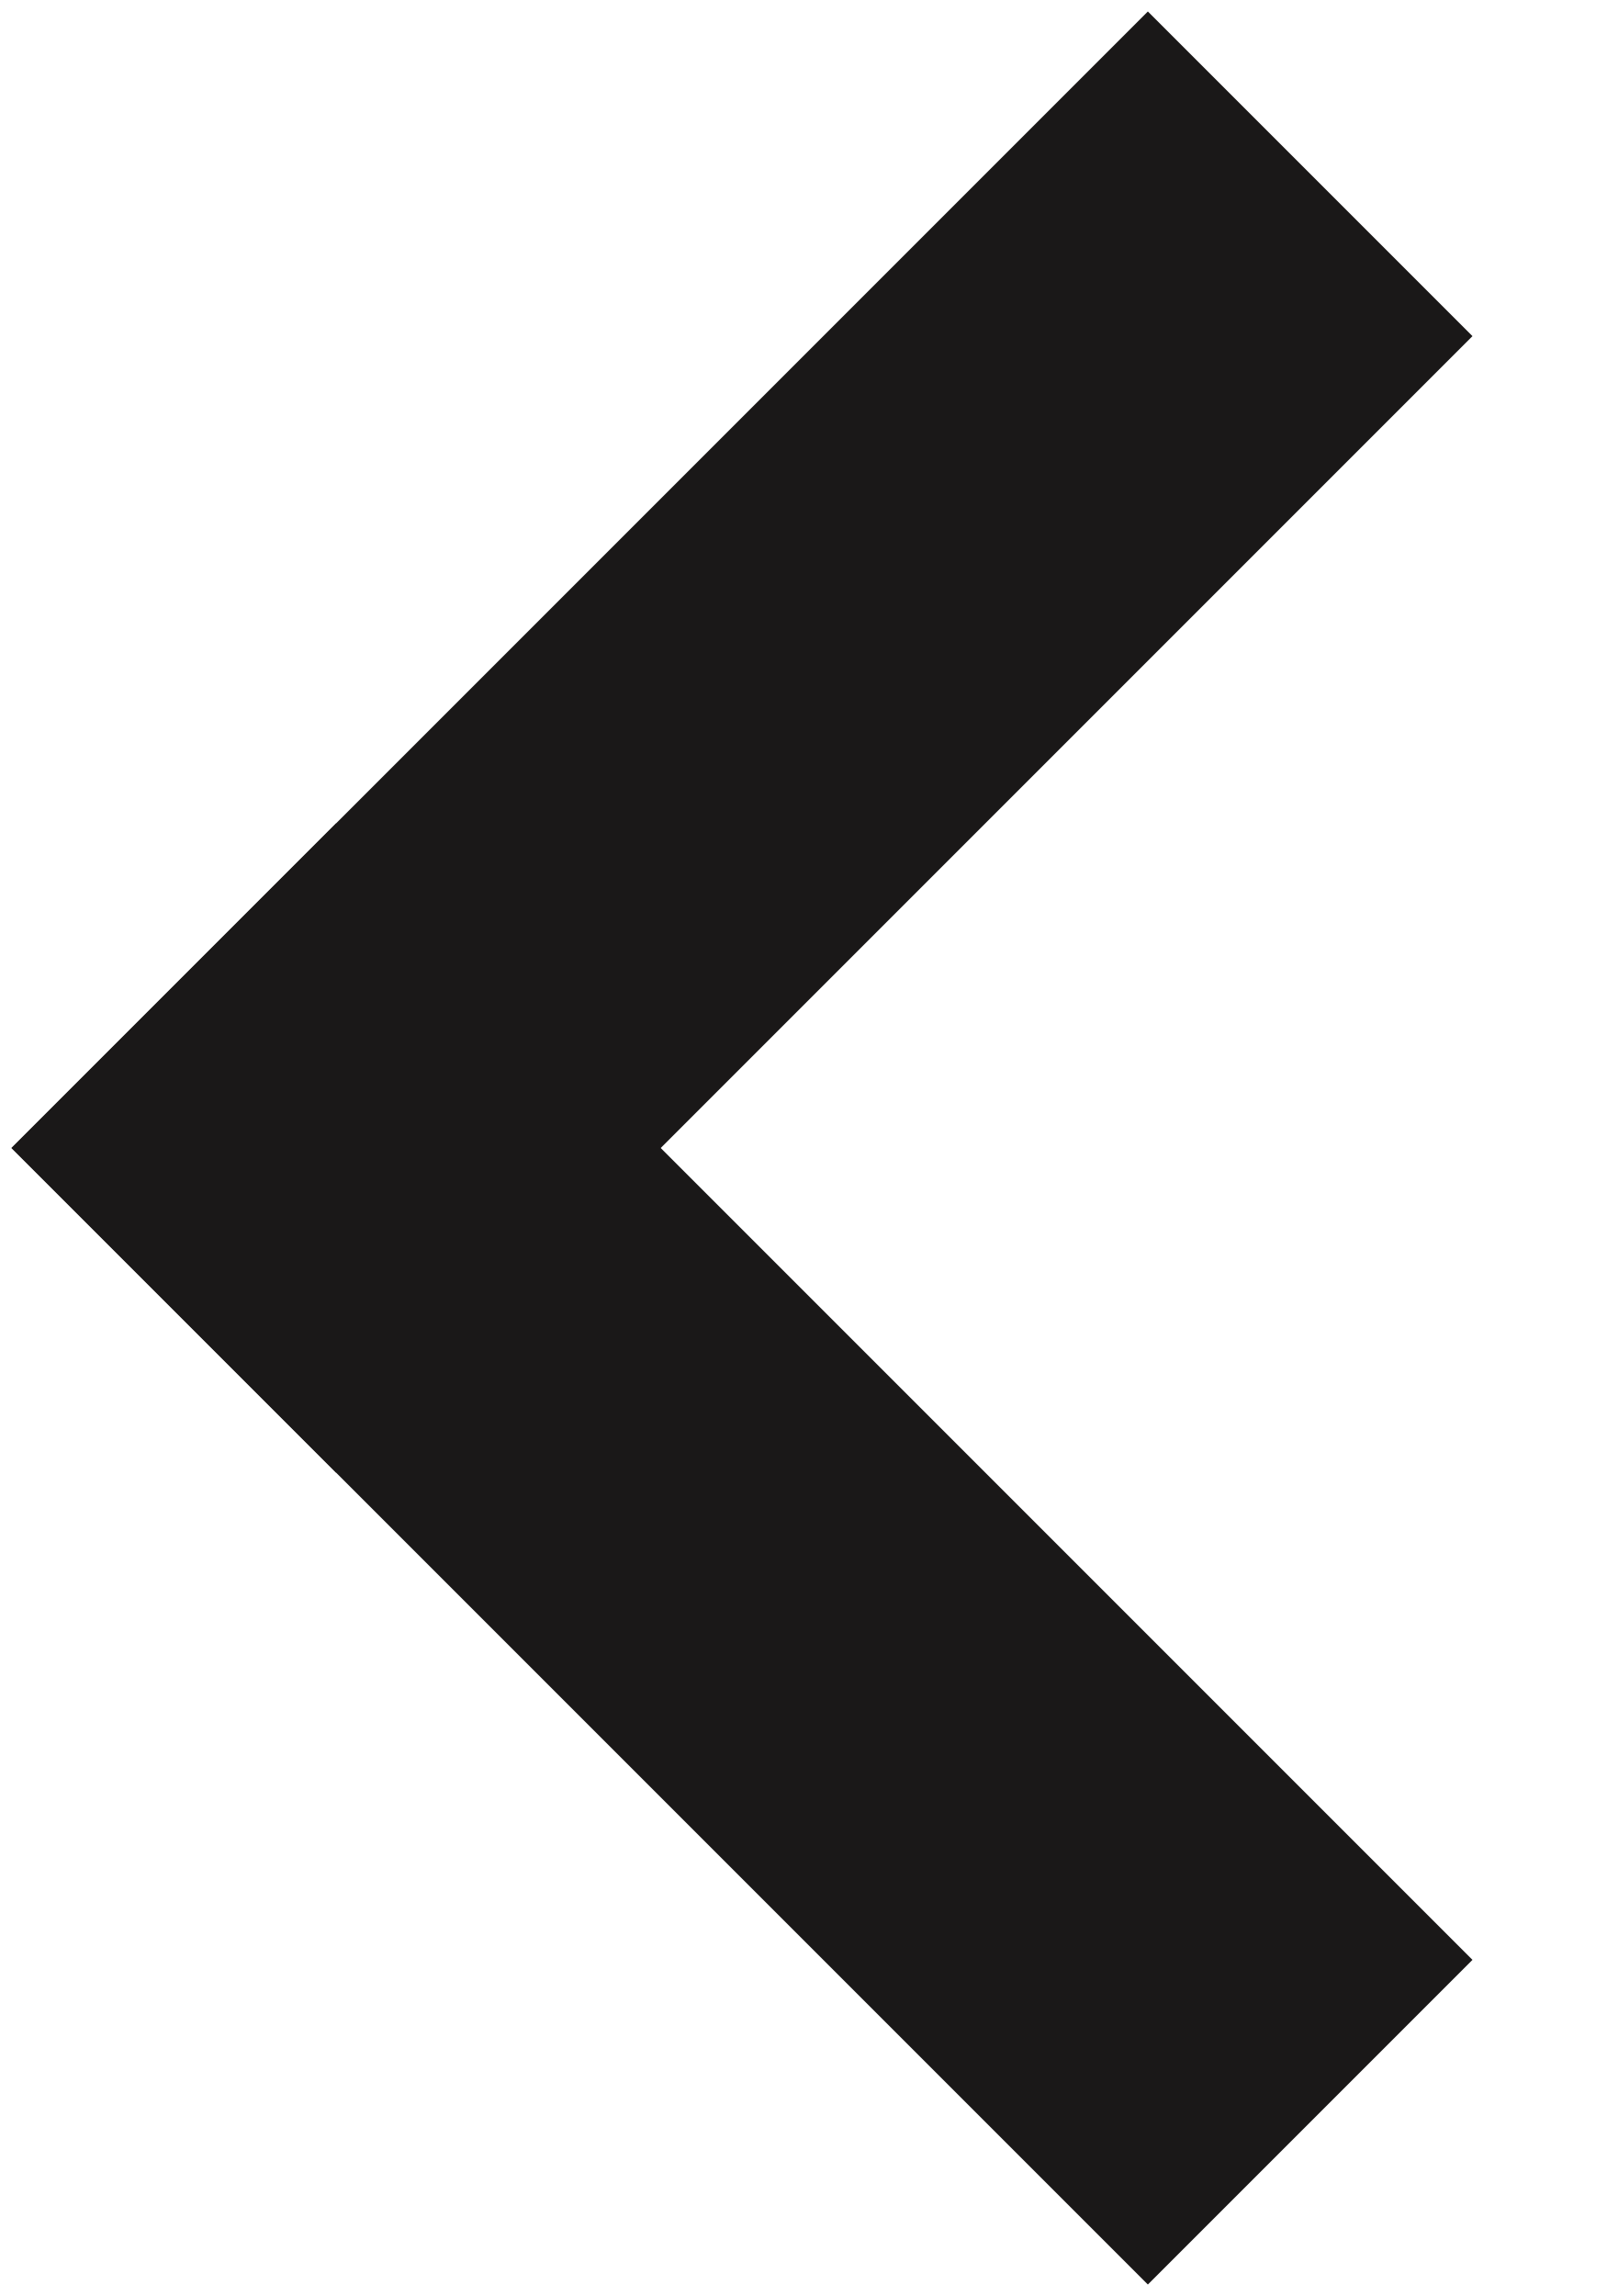
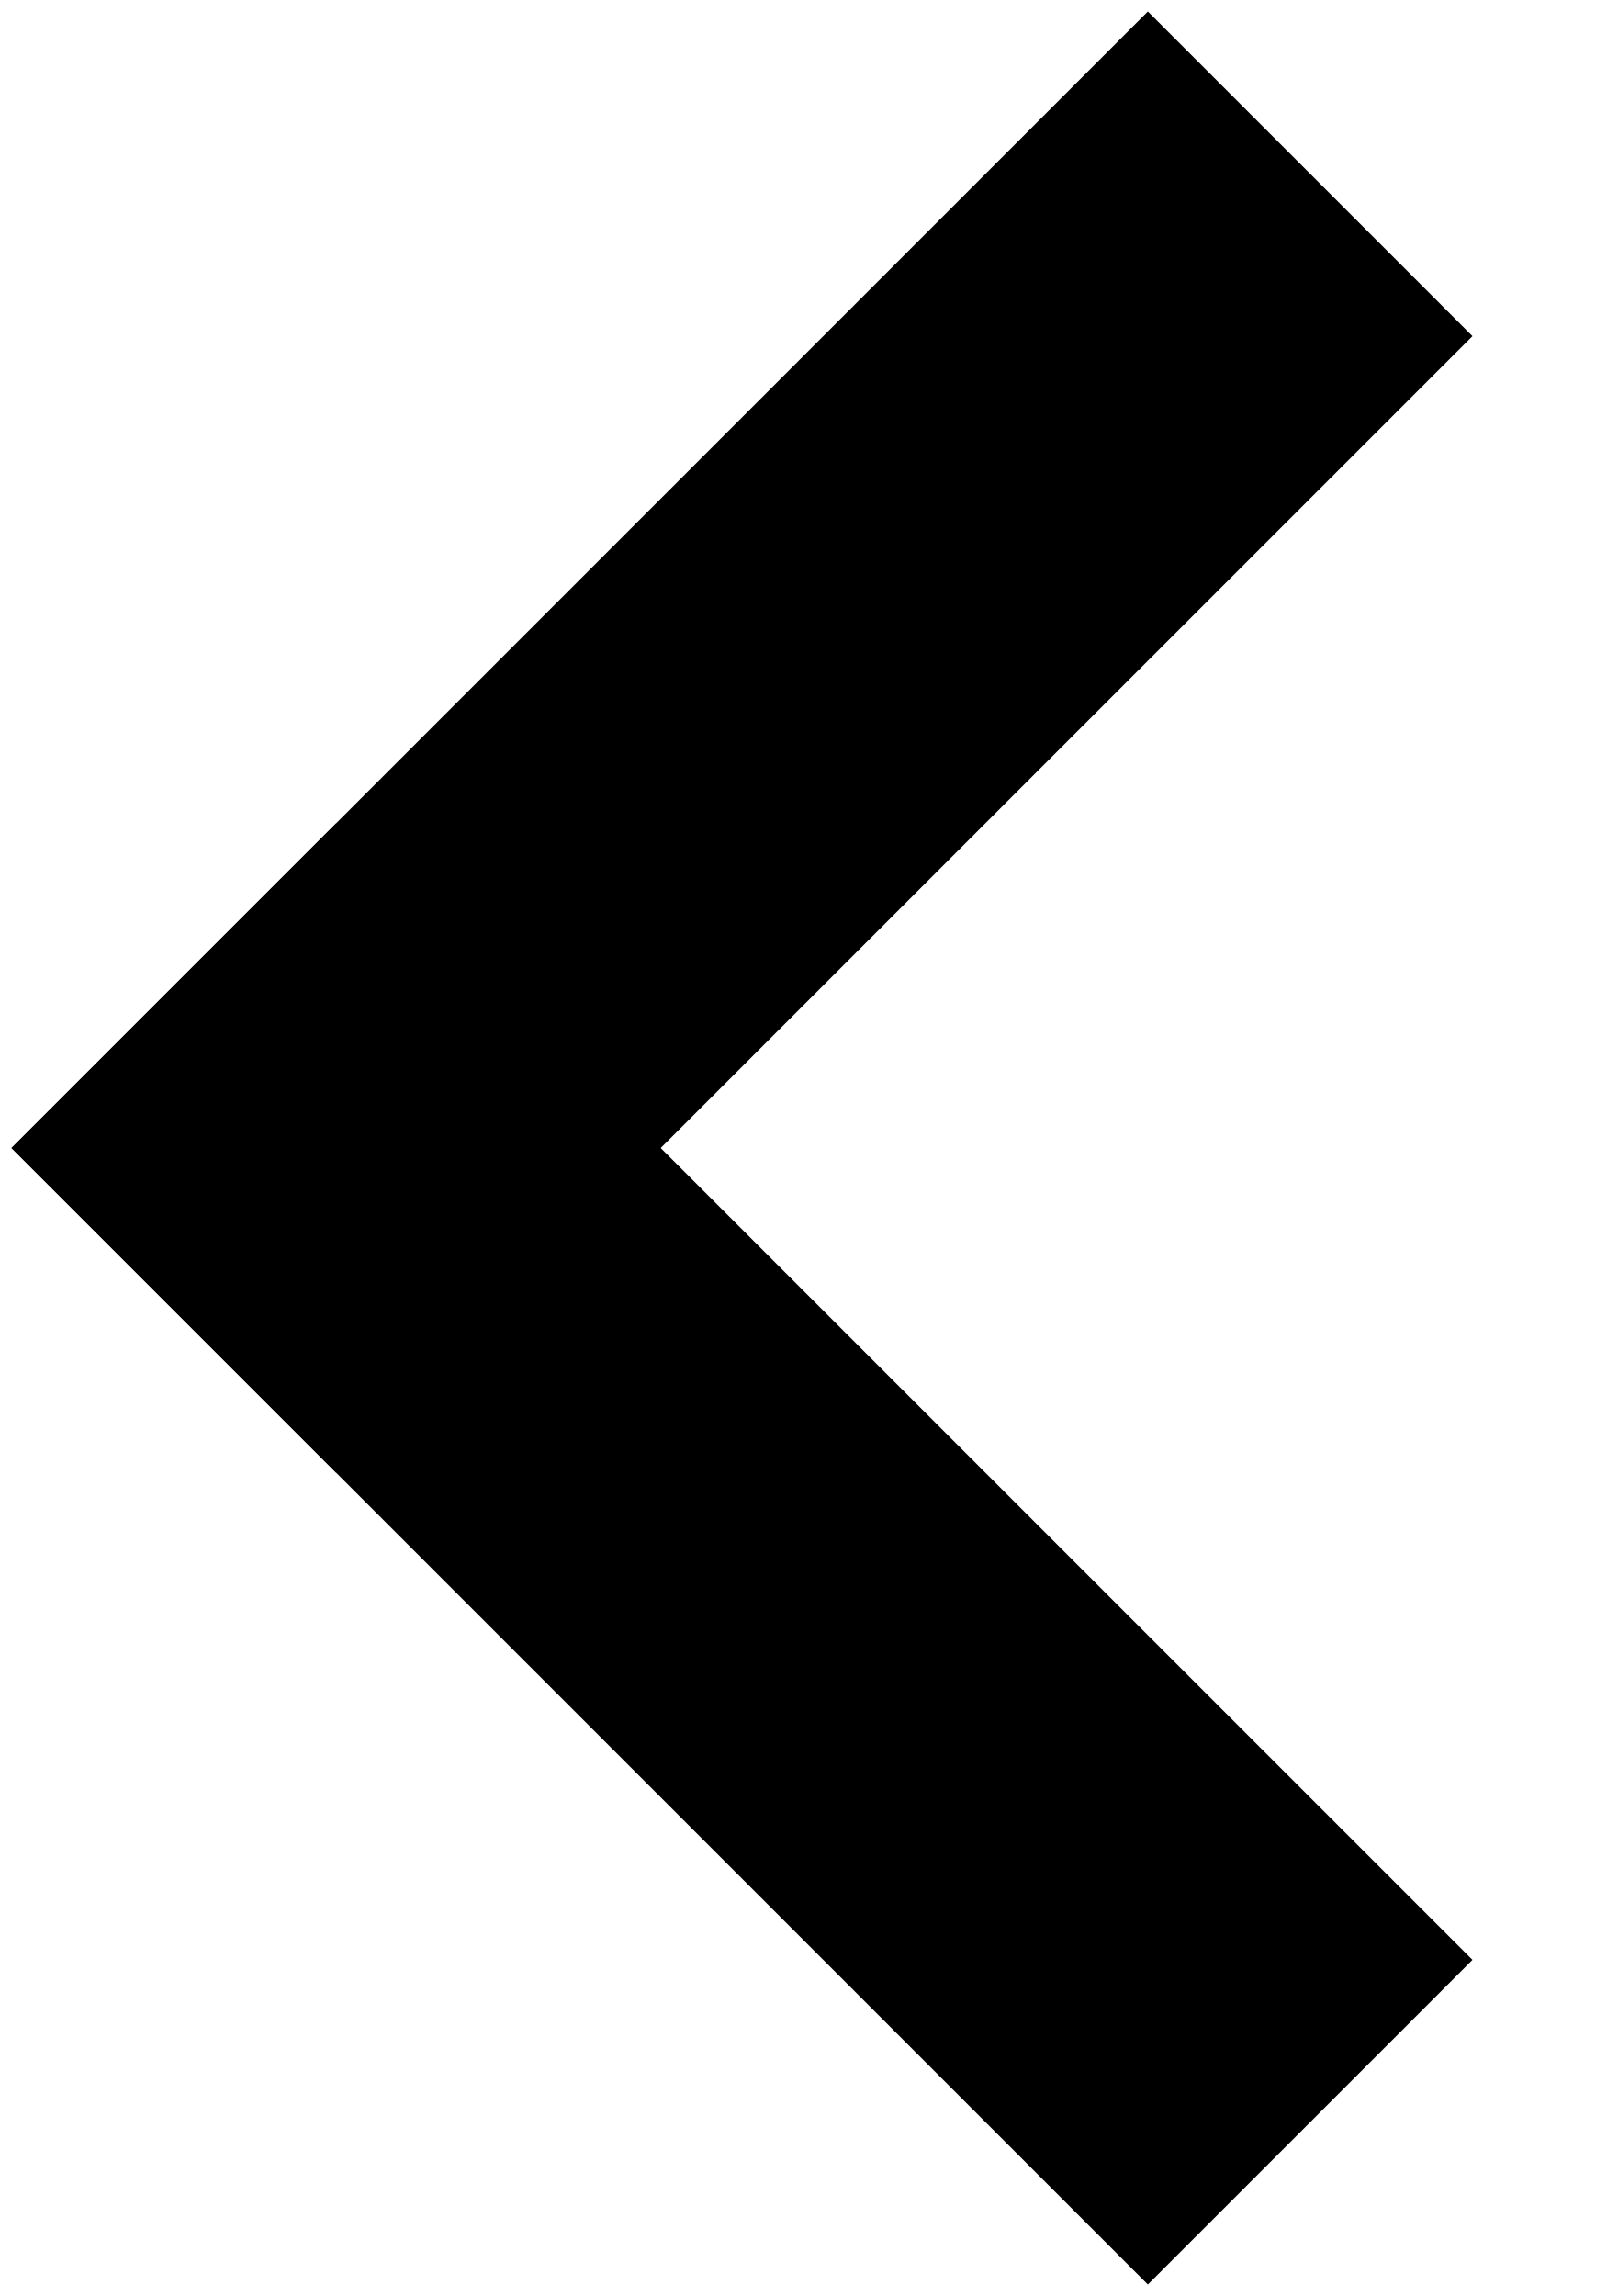
<svg xmlns="http://www.w3.org/2000/svg" width="7" height="10" viewBox="0 0 7 10" fill="none">
-   <path d="M6.414 8.536L1.464 3.586L0.05 5L5 9.95L6.414 8.536Z" fill="#1A1818" />
-   <path d="M6.414 1.464L5 0.05L0.05 5L1.464 6.414L6.414 1.464Z" fill="#1A1818" />
+   <path d="M6.414 8.536L1.464 3.586L0.05 5L5 9.95L6.414 8.536Z" fill="currentColor" />
+   <path d="M6.414 1.464L5 0.05L0.05 5L1.464 6.414L6.414 1.464Z" fill="currentColor" />
</svg>
